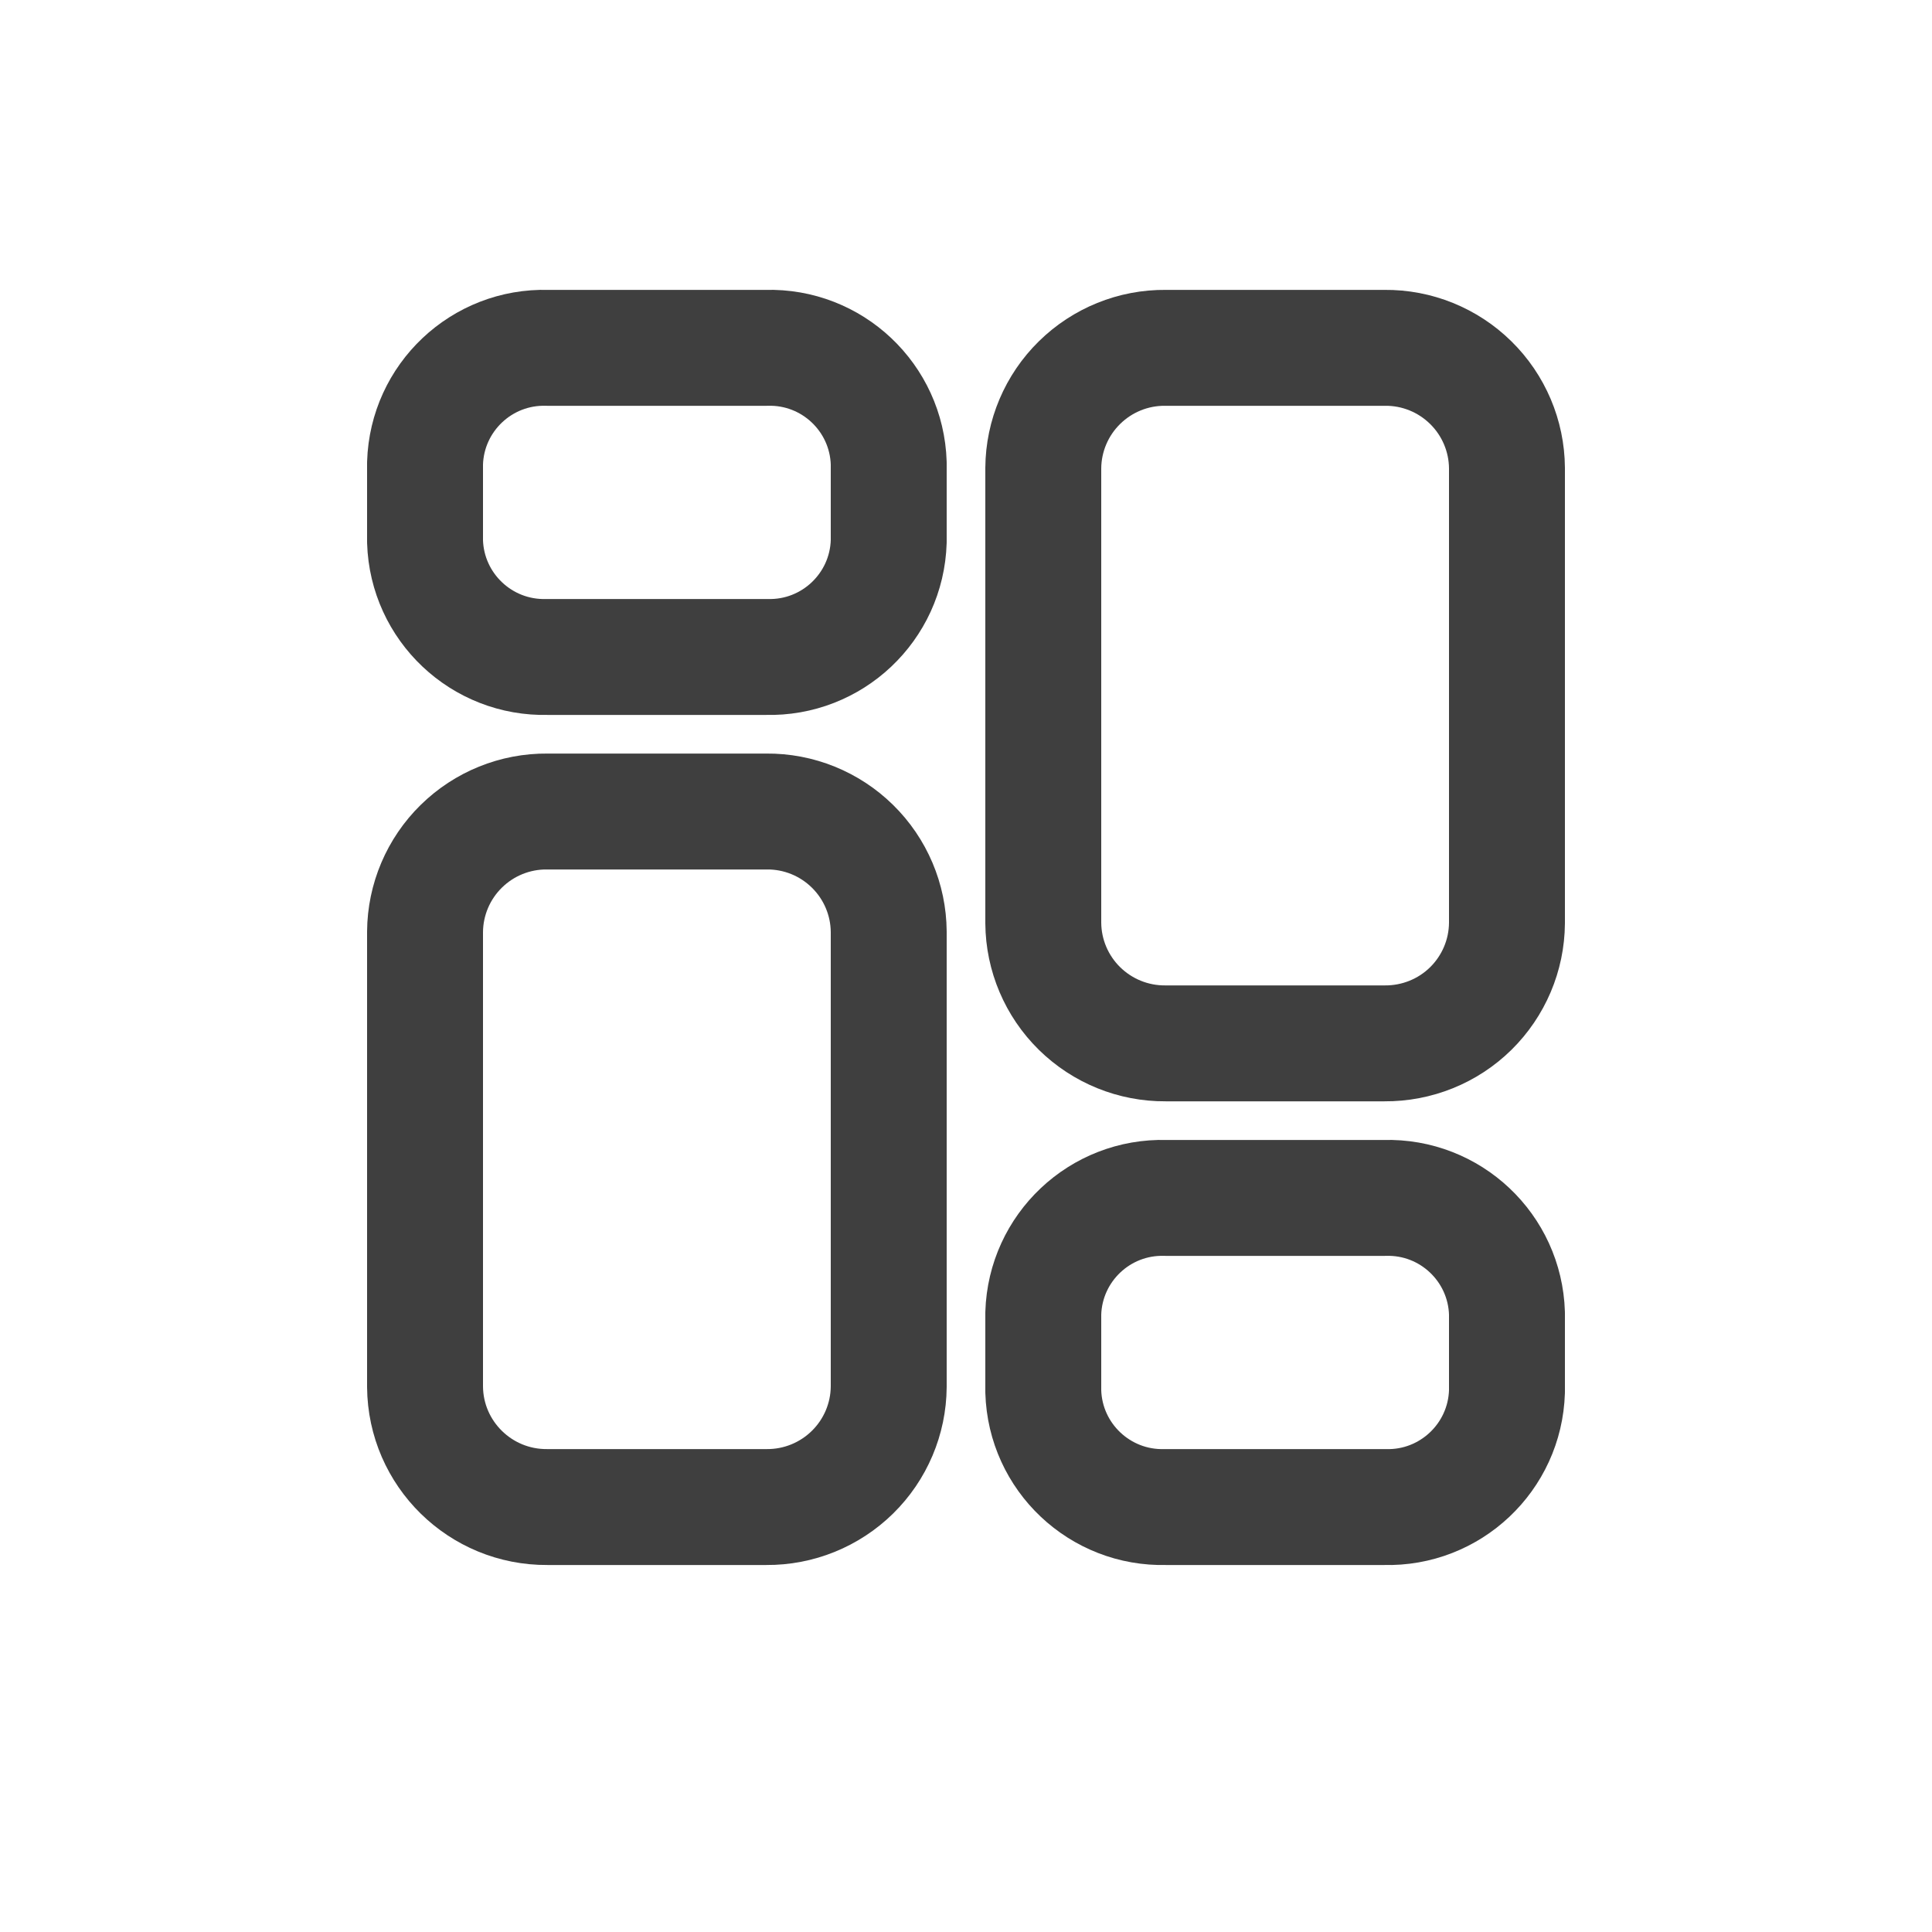
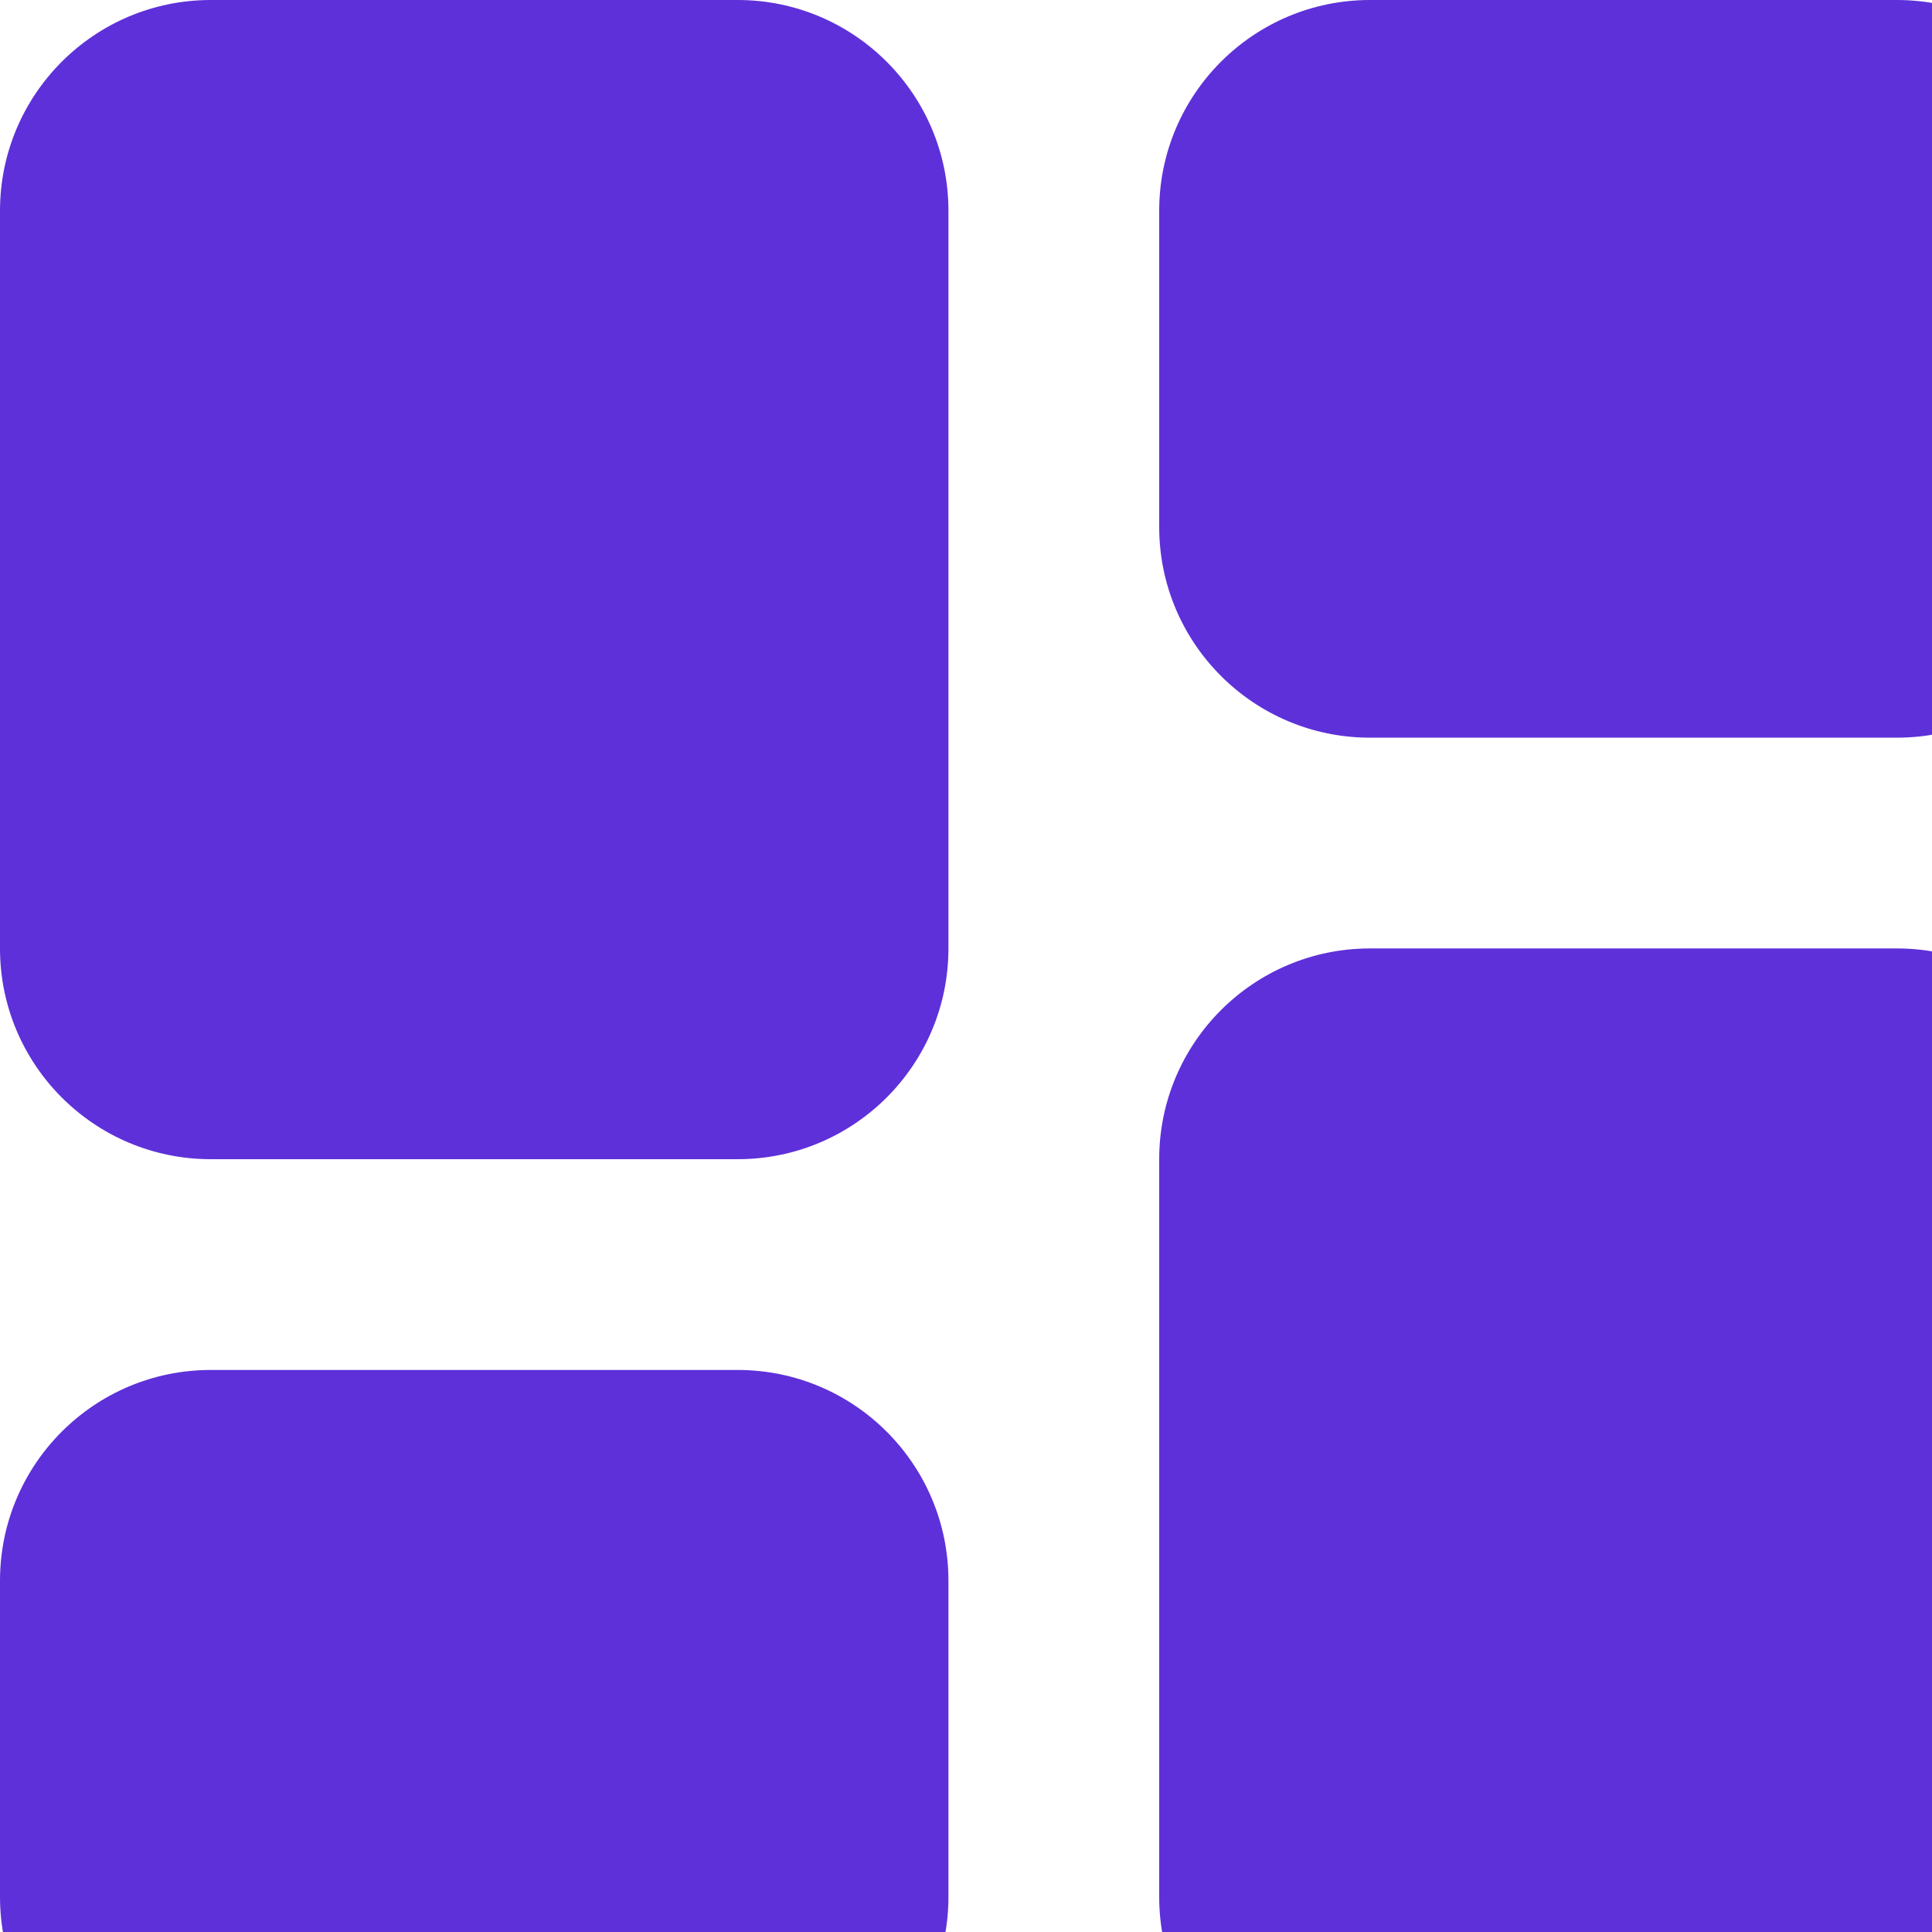
- <svg xmlns="http://www.w3.org/2000/svg" width="24" height="24" viewBox="0 0 24 24" fill="none">
-   <path fill-rule="evenodd" clip-rule="evenodd" d="M9.521 10.081H6.799C6.399 10.077 6.015 10.233 5.73 10.513C5.445 10.793 5.283 11.175 5.28 11.574V17.228C5.287 18.059 5.967 18.727 6.799 18.721H9.521C9.921 18.724 10.305 18.568 10.59 18.288C10.875 18.008 11.037 17.626 11.04 17.227V11.574C11.037 11.175 10.875 10.793 10.59 10.513C10.305 10.233 9.921 10.077 9.521 10.081Z" stroke="#3F3F3F" stroke-width="1.44" stroke-linecap="round" stroke-linejoin="round" />
-   <path fill-rule="evenodd" clip-rule="evenodd" d="M9.521 4.321H6.799C5.984 4.298 5.305 4.939 5.28 5.754V6.727C5.305 7.542 5.984 8.183 6.799 8.161H9.521C10.336 8.183 11.015 7.542 11.04 6.727V5.754C11.015 4.939 10.336 4.298 9.521 4.321Z" stroke="#3F3F3F" stroke-width="1.44" stroke-linecap="round" stroke-linejoin="round" />
-   <path fill-rule="evenodd" clip-rule="evenodd" d="M14.479 12.961H17.2C17.6 12.964 17.985 12.809 18.27 12.529C18.555 12.248 18.717 11.867 18.72 11.467V5.814C18.717 5.415 18.555 5.033 18.27 4.753C17.985 4.473 17.601 4.317 17.201 4.321H14.479C14.079 4.317 13.695 4.473 13.41 4.753C13.125 5.033 12.963 5.415 12.96 5.814V11.467C12.963 11.866 13.125 12.248 13.41 12.528C13.695 12.808 14.079 12.964 14.479 12.961Z" stroke="#3F3F3F" stroke-width="1.44" stroke-linecap="round" stroke-linejoin="round" />
-   <path fill-rule="evenodd" clip-rule="evenodd" d="M14.479 18.721H17.2C18.015 18.744 18.695 18.102 18.72 17.287V16.314C18.695 15.499 18.016 14.858 17.201 14.881H14.479C13.664 14.858 12.985 15.499 12.96 16.314V17.286C12.984 18.102 13.664 18.743 14.479 18.721Z" stroke="#3F3F3F" stroke-width="1.44" stroke-linecap="round" stroke-linejoin="round" />
+ <svg xmlns="http://www.w3.org/2000/svg" width="22" height="22" viewBox="0 0 22 22" fill="none">
+   <path d="M8.4 0H2.4C1.075 0 0 1.075 0 2.4V10.8C0 12.126 1.075 13.2 2.4 13.2H8.4C9.725 13.2 10.8 12.126 10.8 10.8V2.4C10.8 1.075 9.725 0 8.4 0Z" fill="#5E30D9" />
+   <path d="M21.6 0H15.6C14.275 0 13.2 1.075 13.2 2.4V6C13.2 7.325 14.275 8.4 15.6 8.4H21.6C22.926 8.4 24 7.325 24 6V2.4C24 1.075 22.926 0 21.6 0Z" fill="#5E30D9" />
+   <path d="M8.4 15.6H2.4C1.075 15.6 0 16.674 0 18V21.6C0 22.925 1.075 24 2.4 24H8.4C9.725 24 10.8 22.925 10.8 21.6V18C10.8 16.674 9.725 15.6 8.4 15.6Z" fill="#5E30D9" />
+   <path d="M21.6 10.8H15.6C14.275 10.8 13.2 11.874 13.2 13.2V21.6C13.2 22.925 14.275 24 15.6 24H21.6C22.926 24 24 22.925 24 21.6V13.2C24 11.874 22.926 10.8 21.6 10.8Z" fill="#5E30D9" />
</svg>
